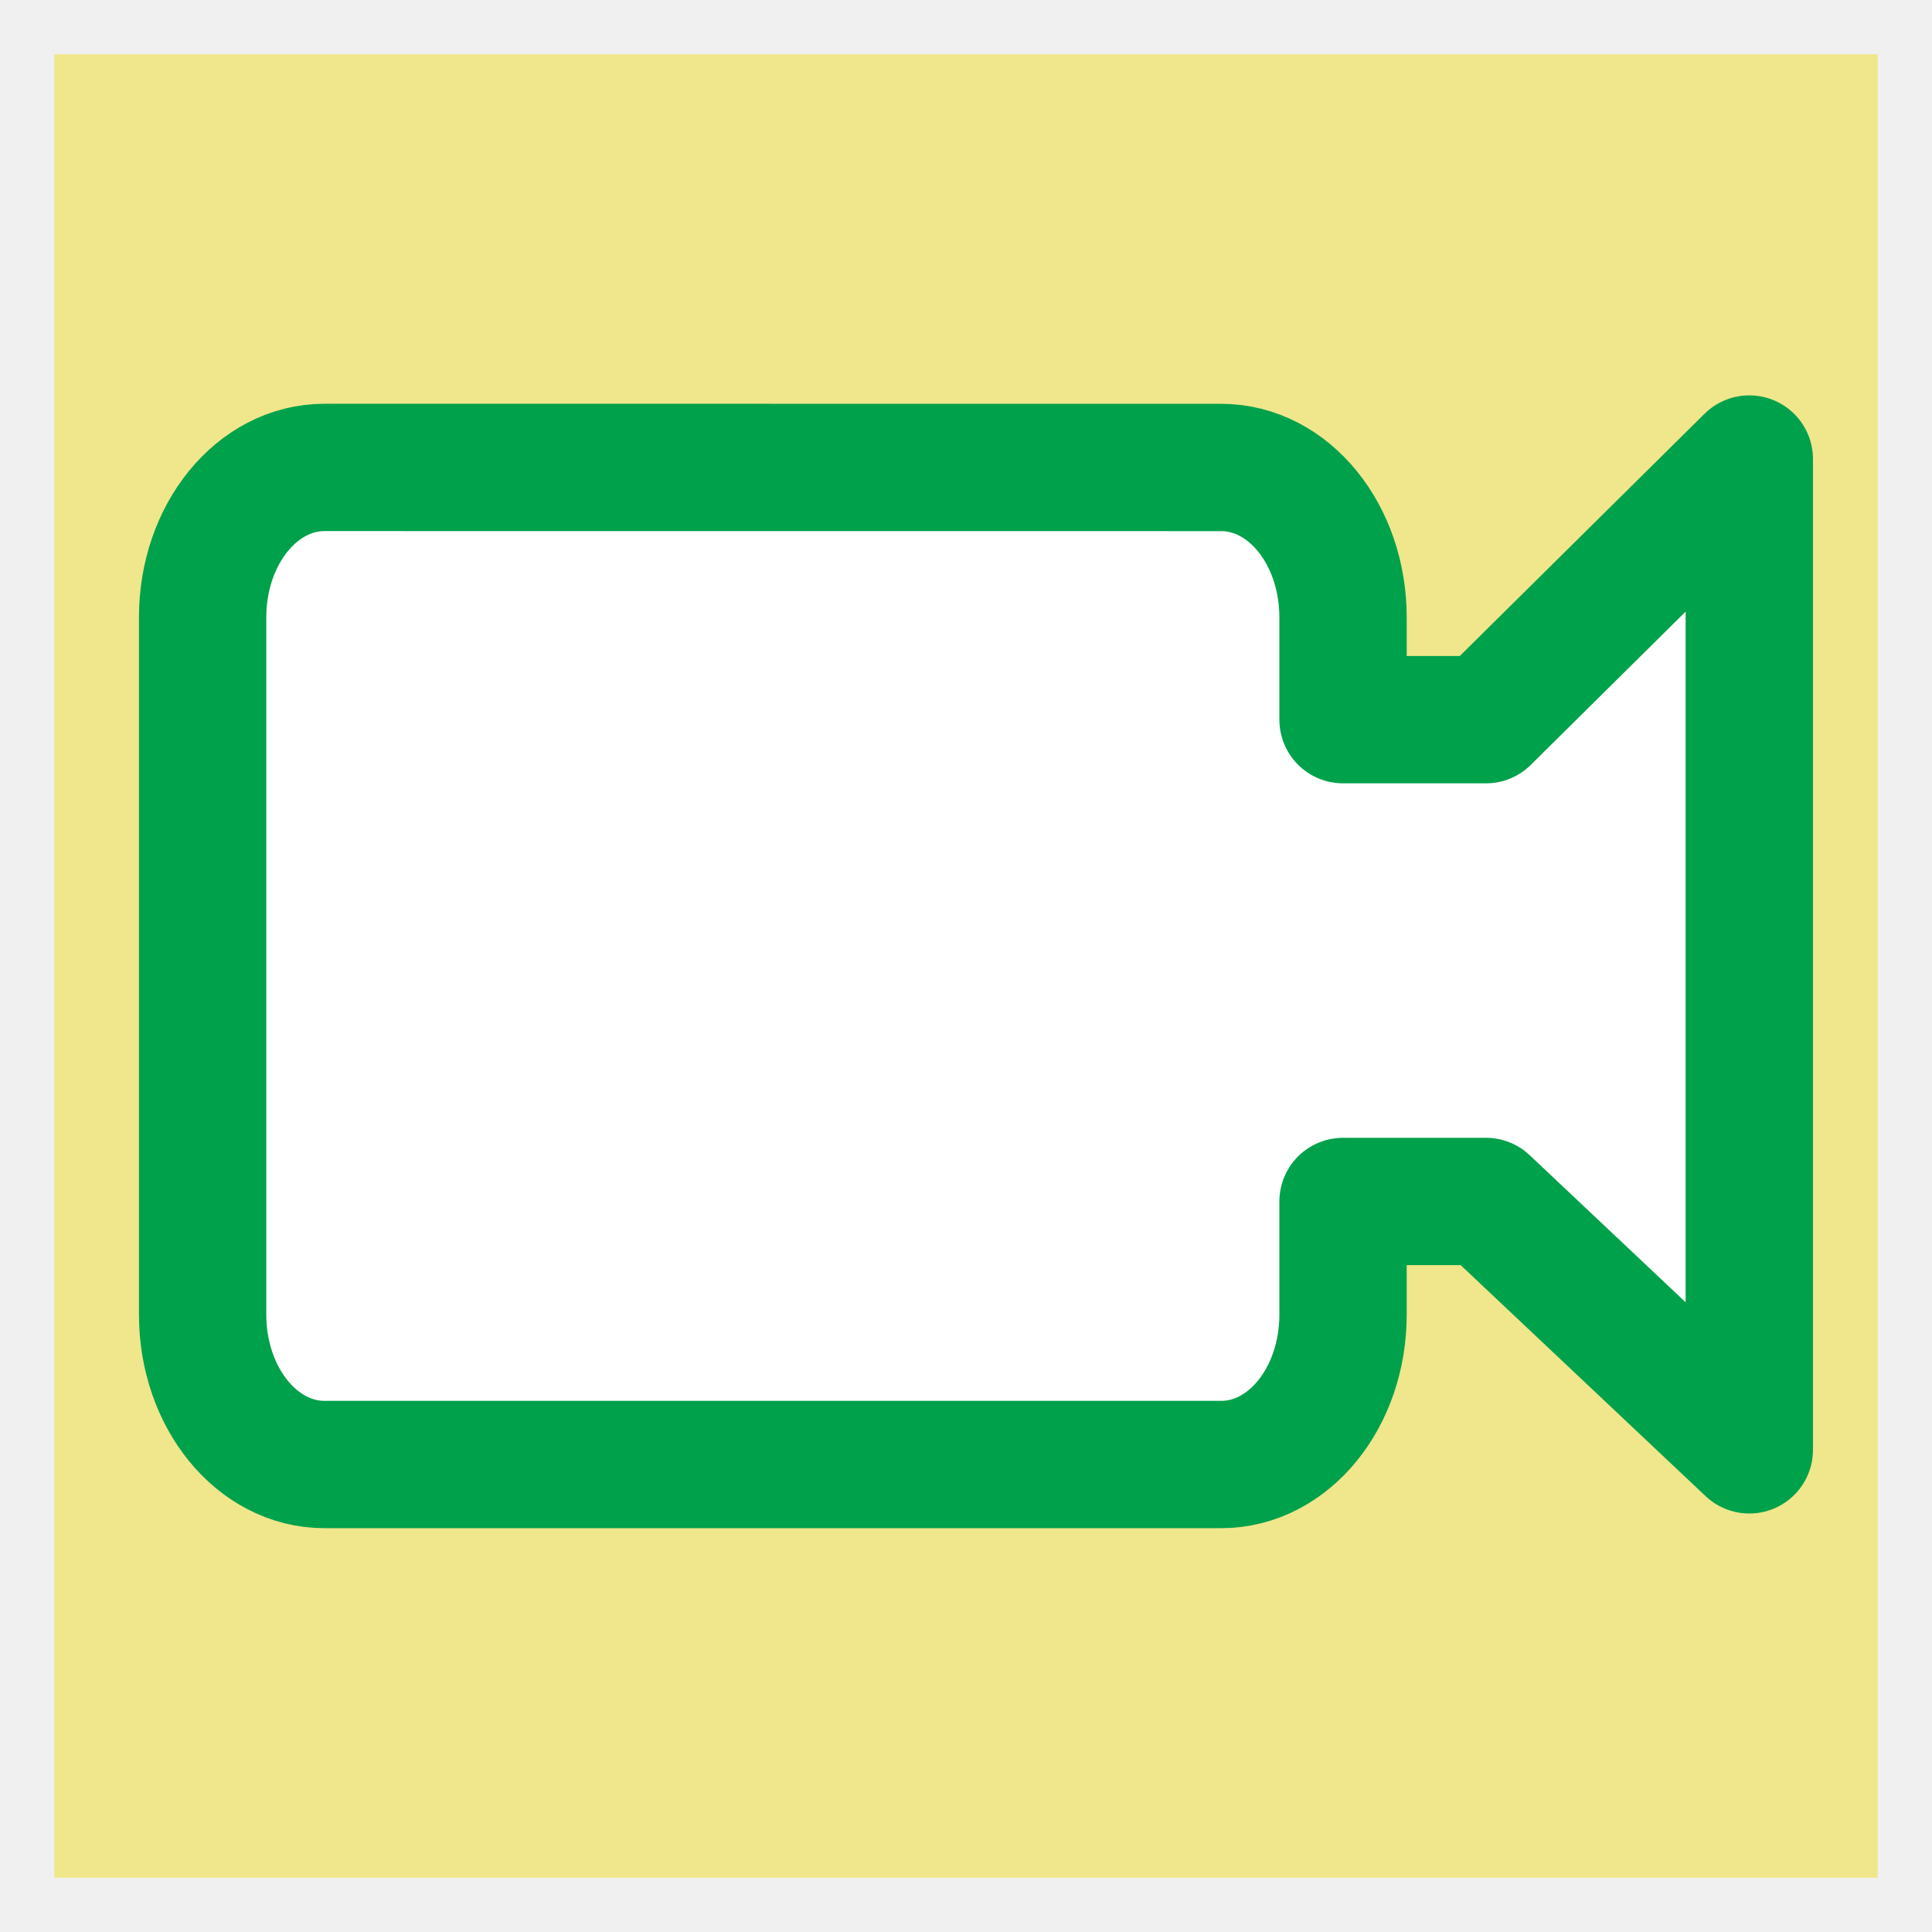
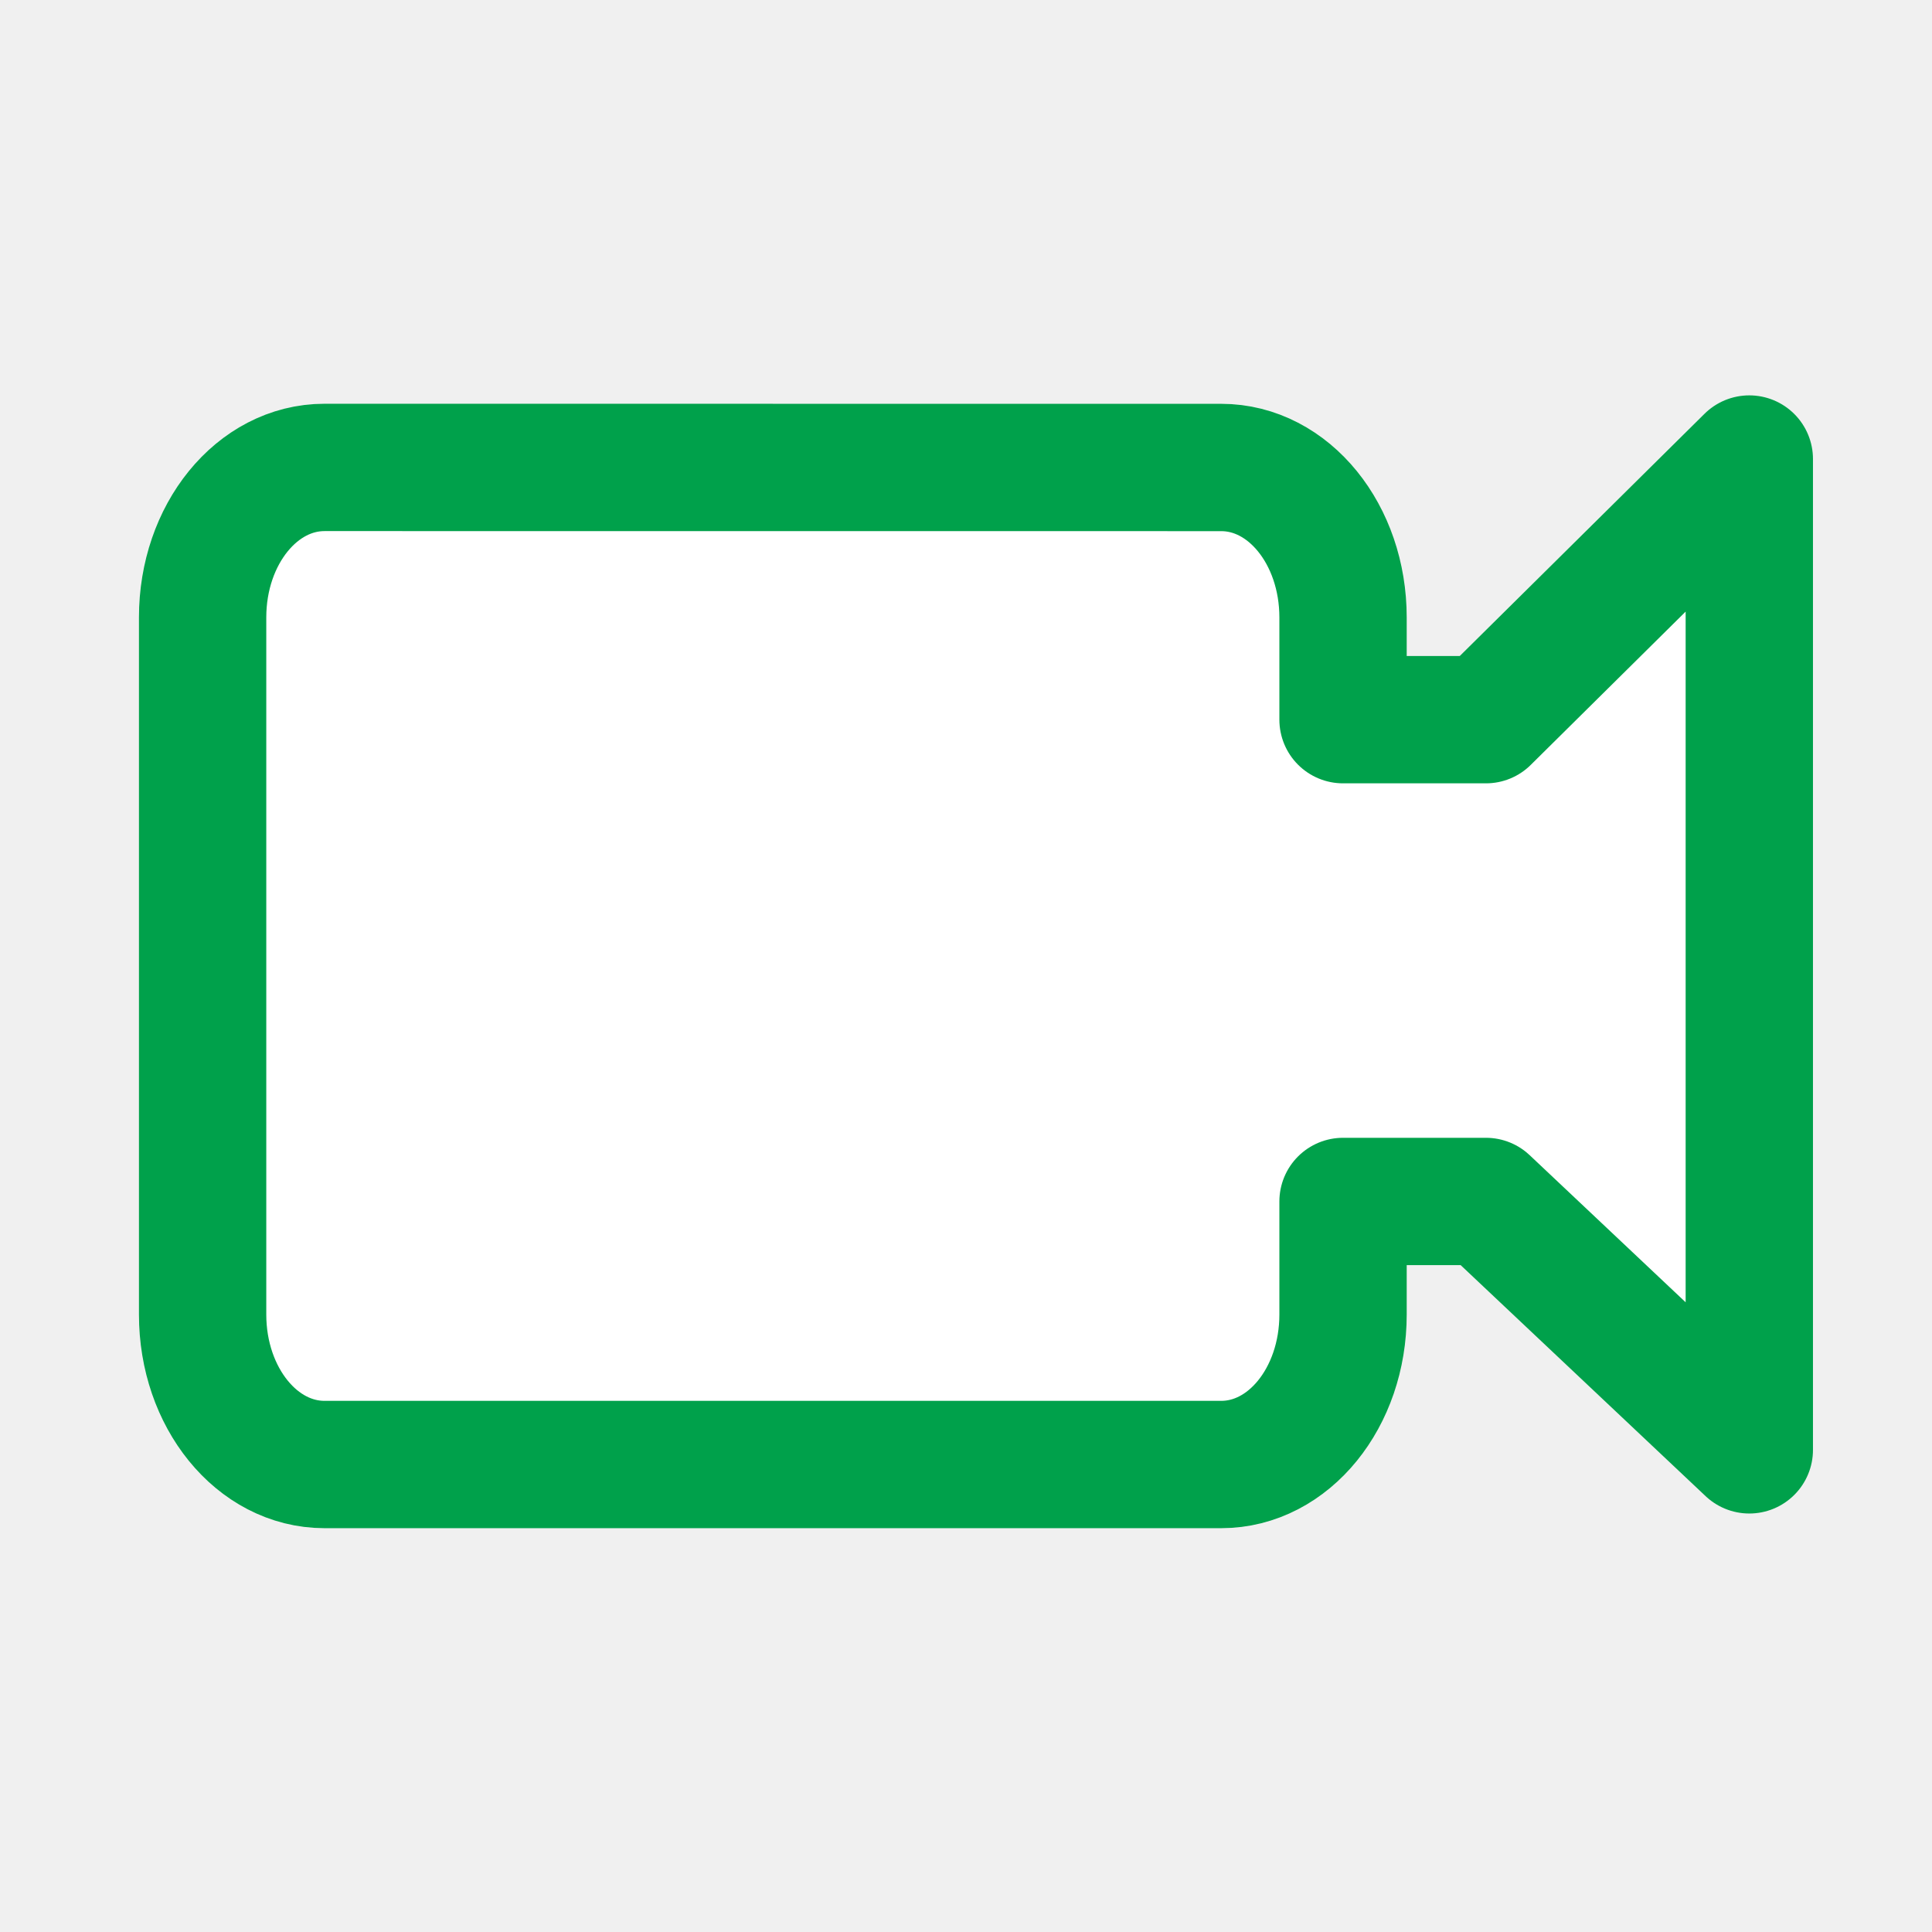
<svg xmlns="http://www.w3.org/2000/svg" id="svg12" enable-background="new 0 0 32 32" version="1.1" viewBox="0 0 32 32" xml:space="preserve">
-   <rect id="rect828-6" x=".899" y=".899" width="30.202" height="30.202" fill="#f0e68c" />
  <path id="rect885" d="m5.375 7.742c-1.118 0-2.019 1.108-2.019 2.484v11.547c0 1.376 0.901 2.484 2.019 2.484h14.852c1.118 0 2.018-1.108 2.018-2.484v-1.873h2.367l4.362 4.114v-16.411l-4.362 4.317h-2.367v-1.693c0-1.376-0.899-2.484-2.018-2.484z" fill="#fff" stroke="#00a14b" stroke-linecap="square" stroke-linejoin="round" stroke-width="2.109" />
</svg>
